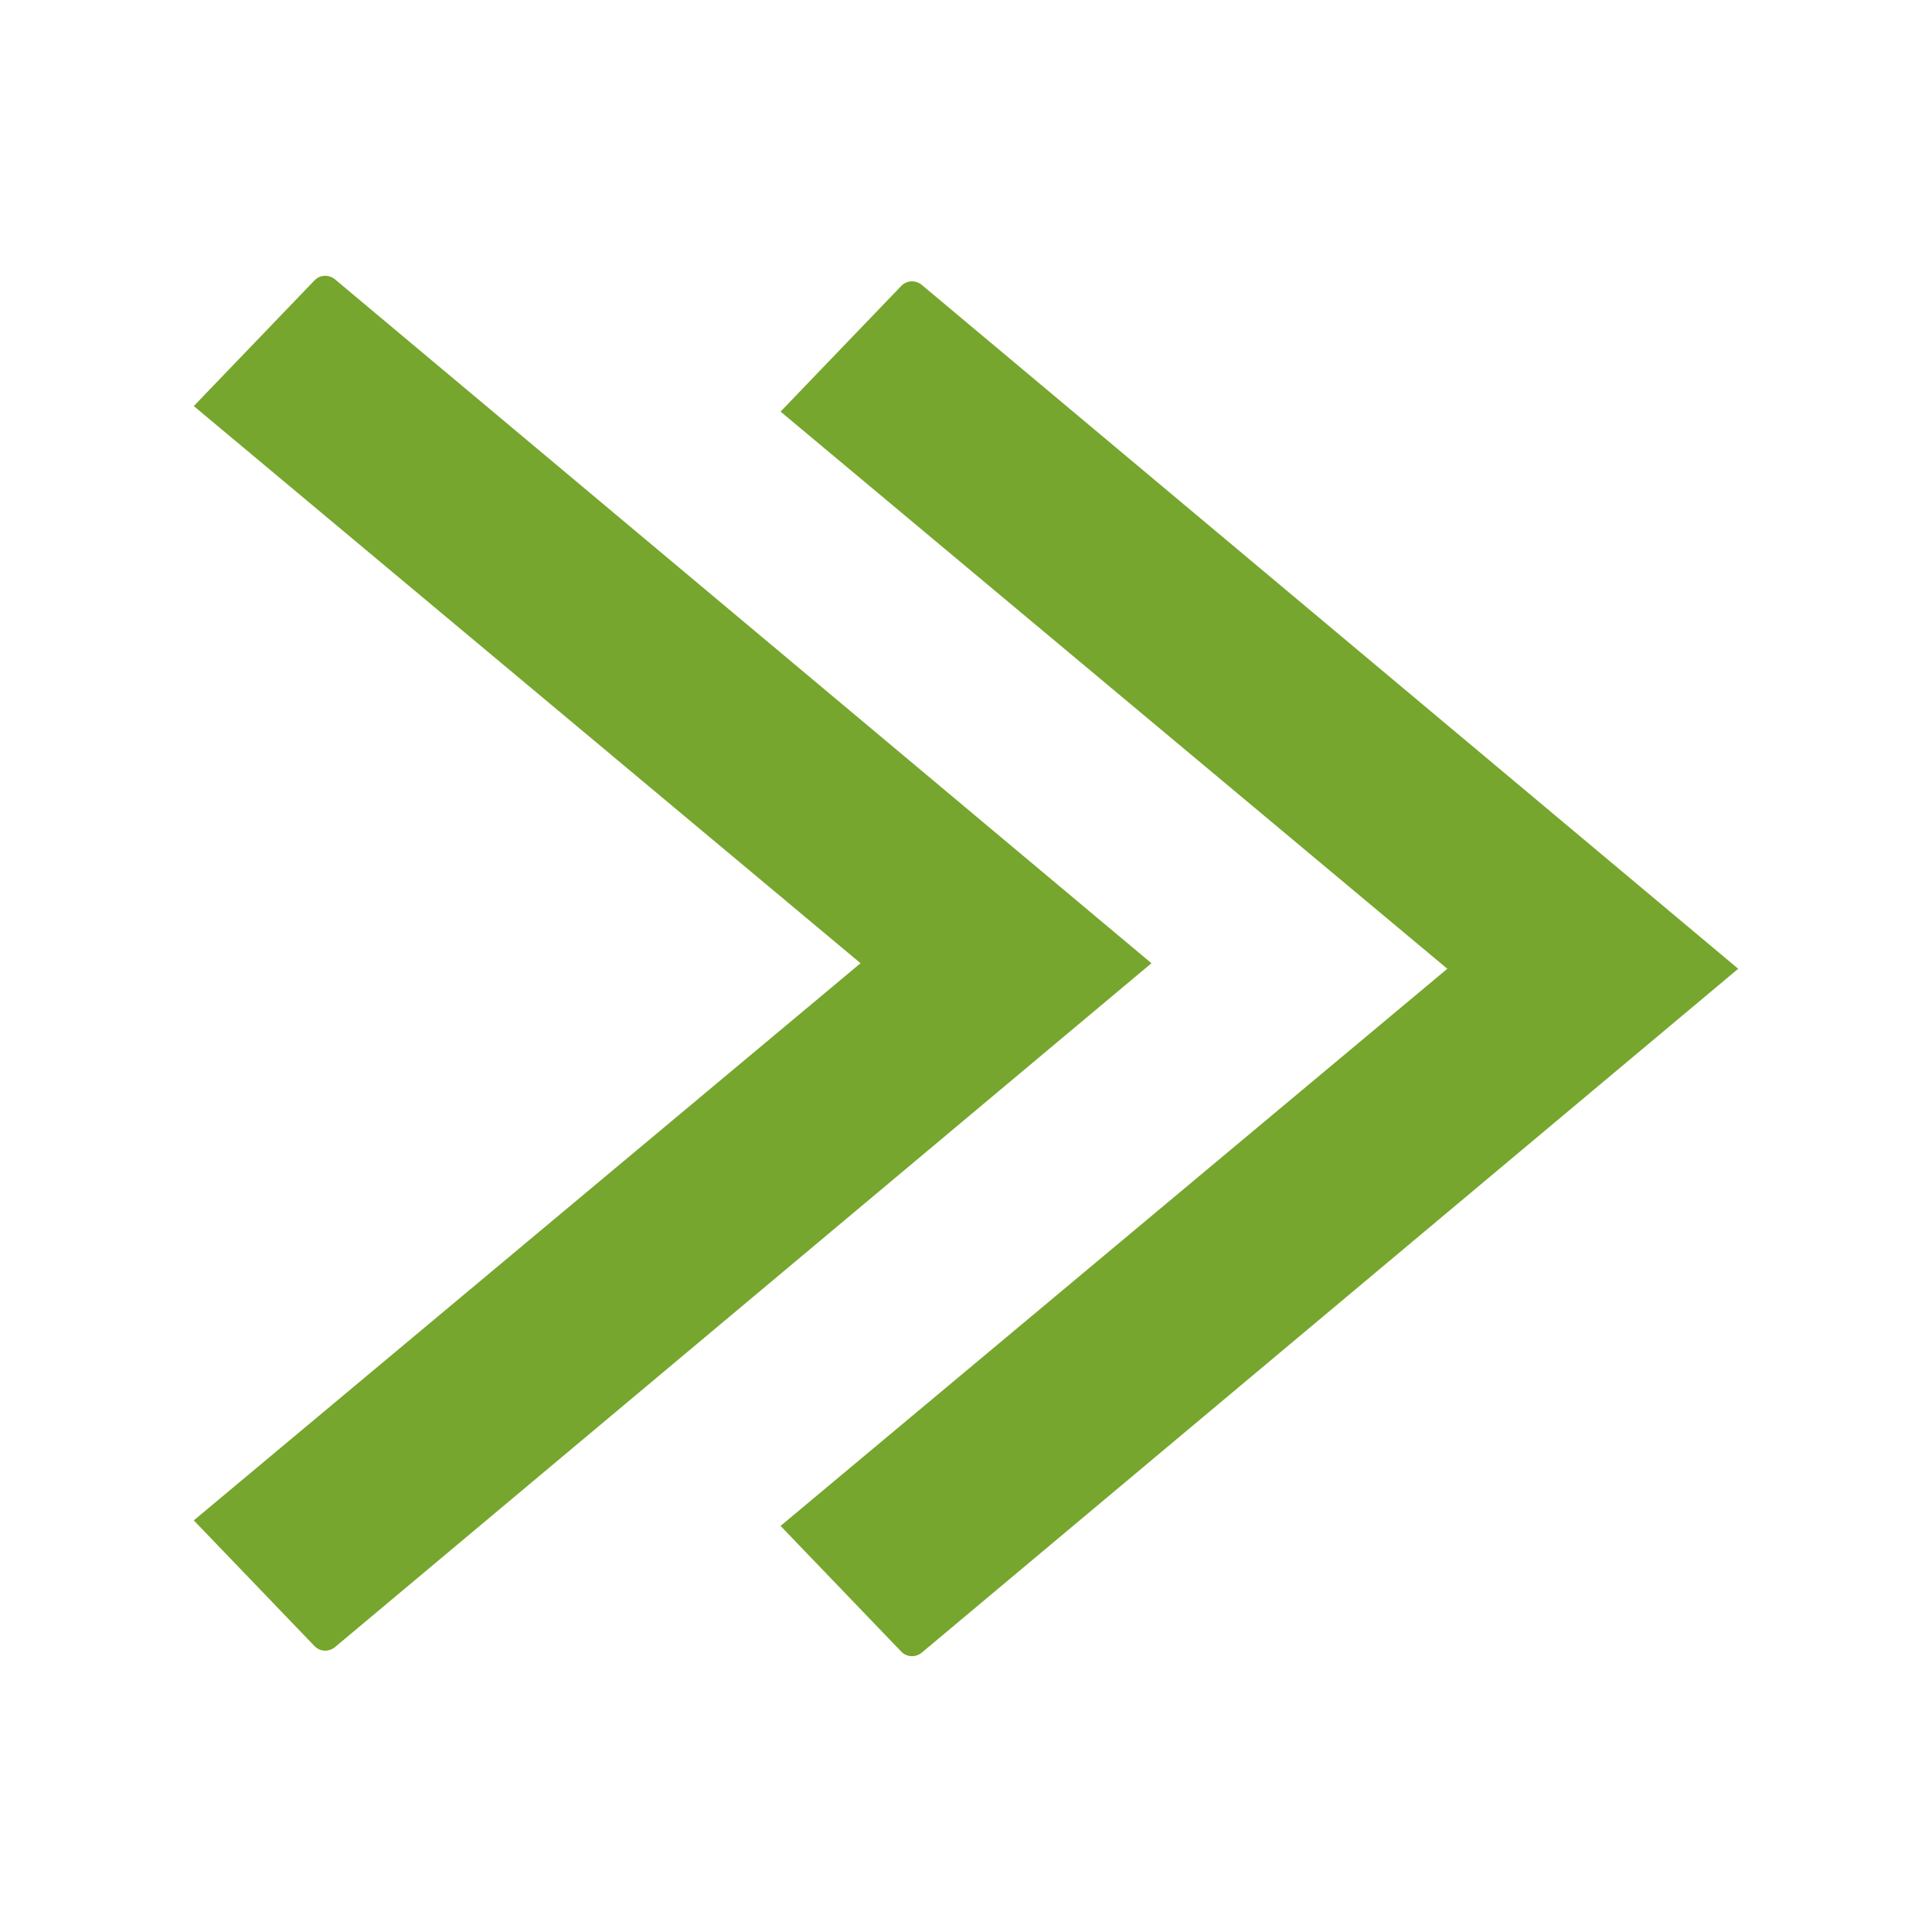
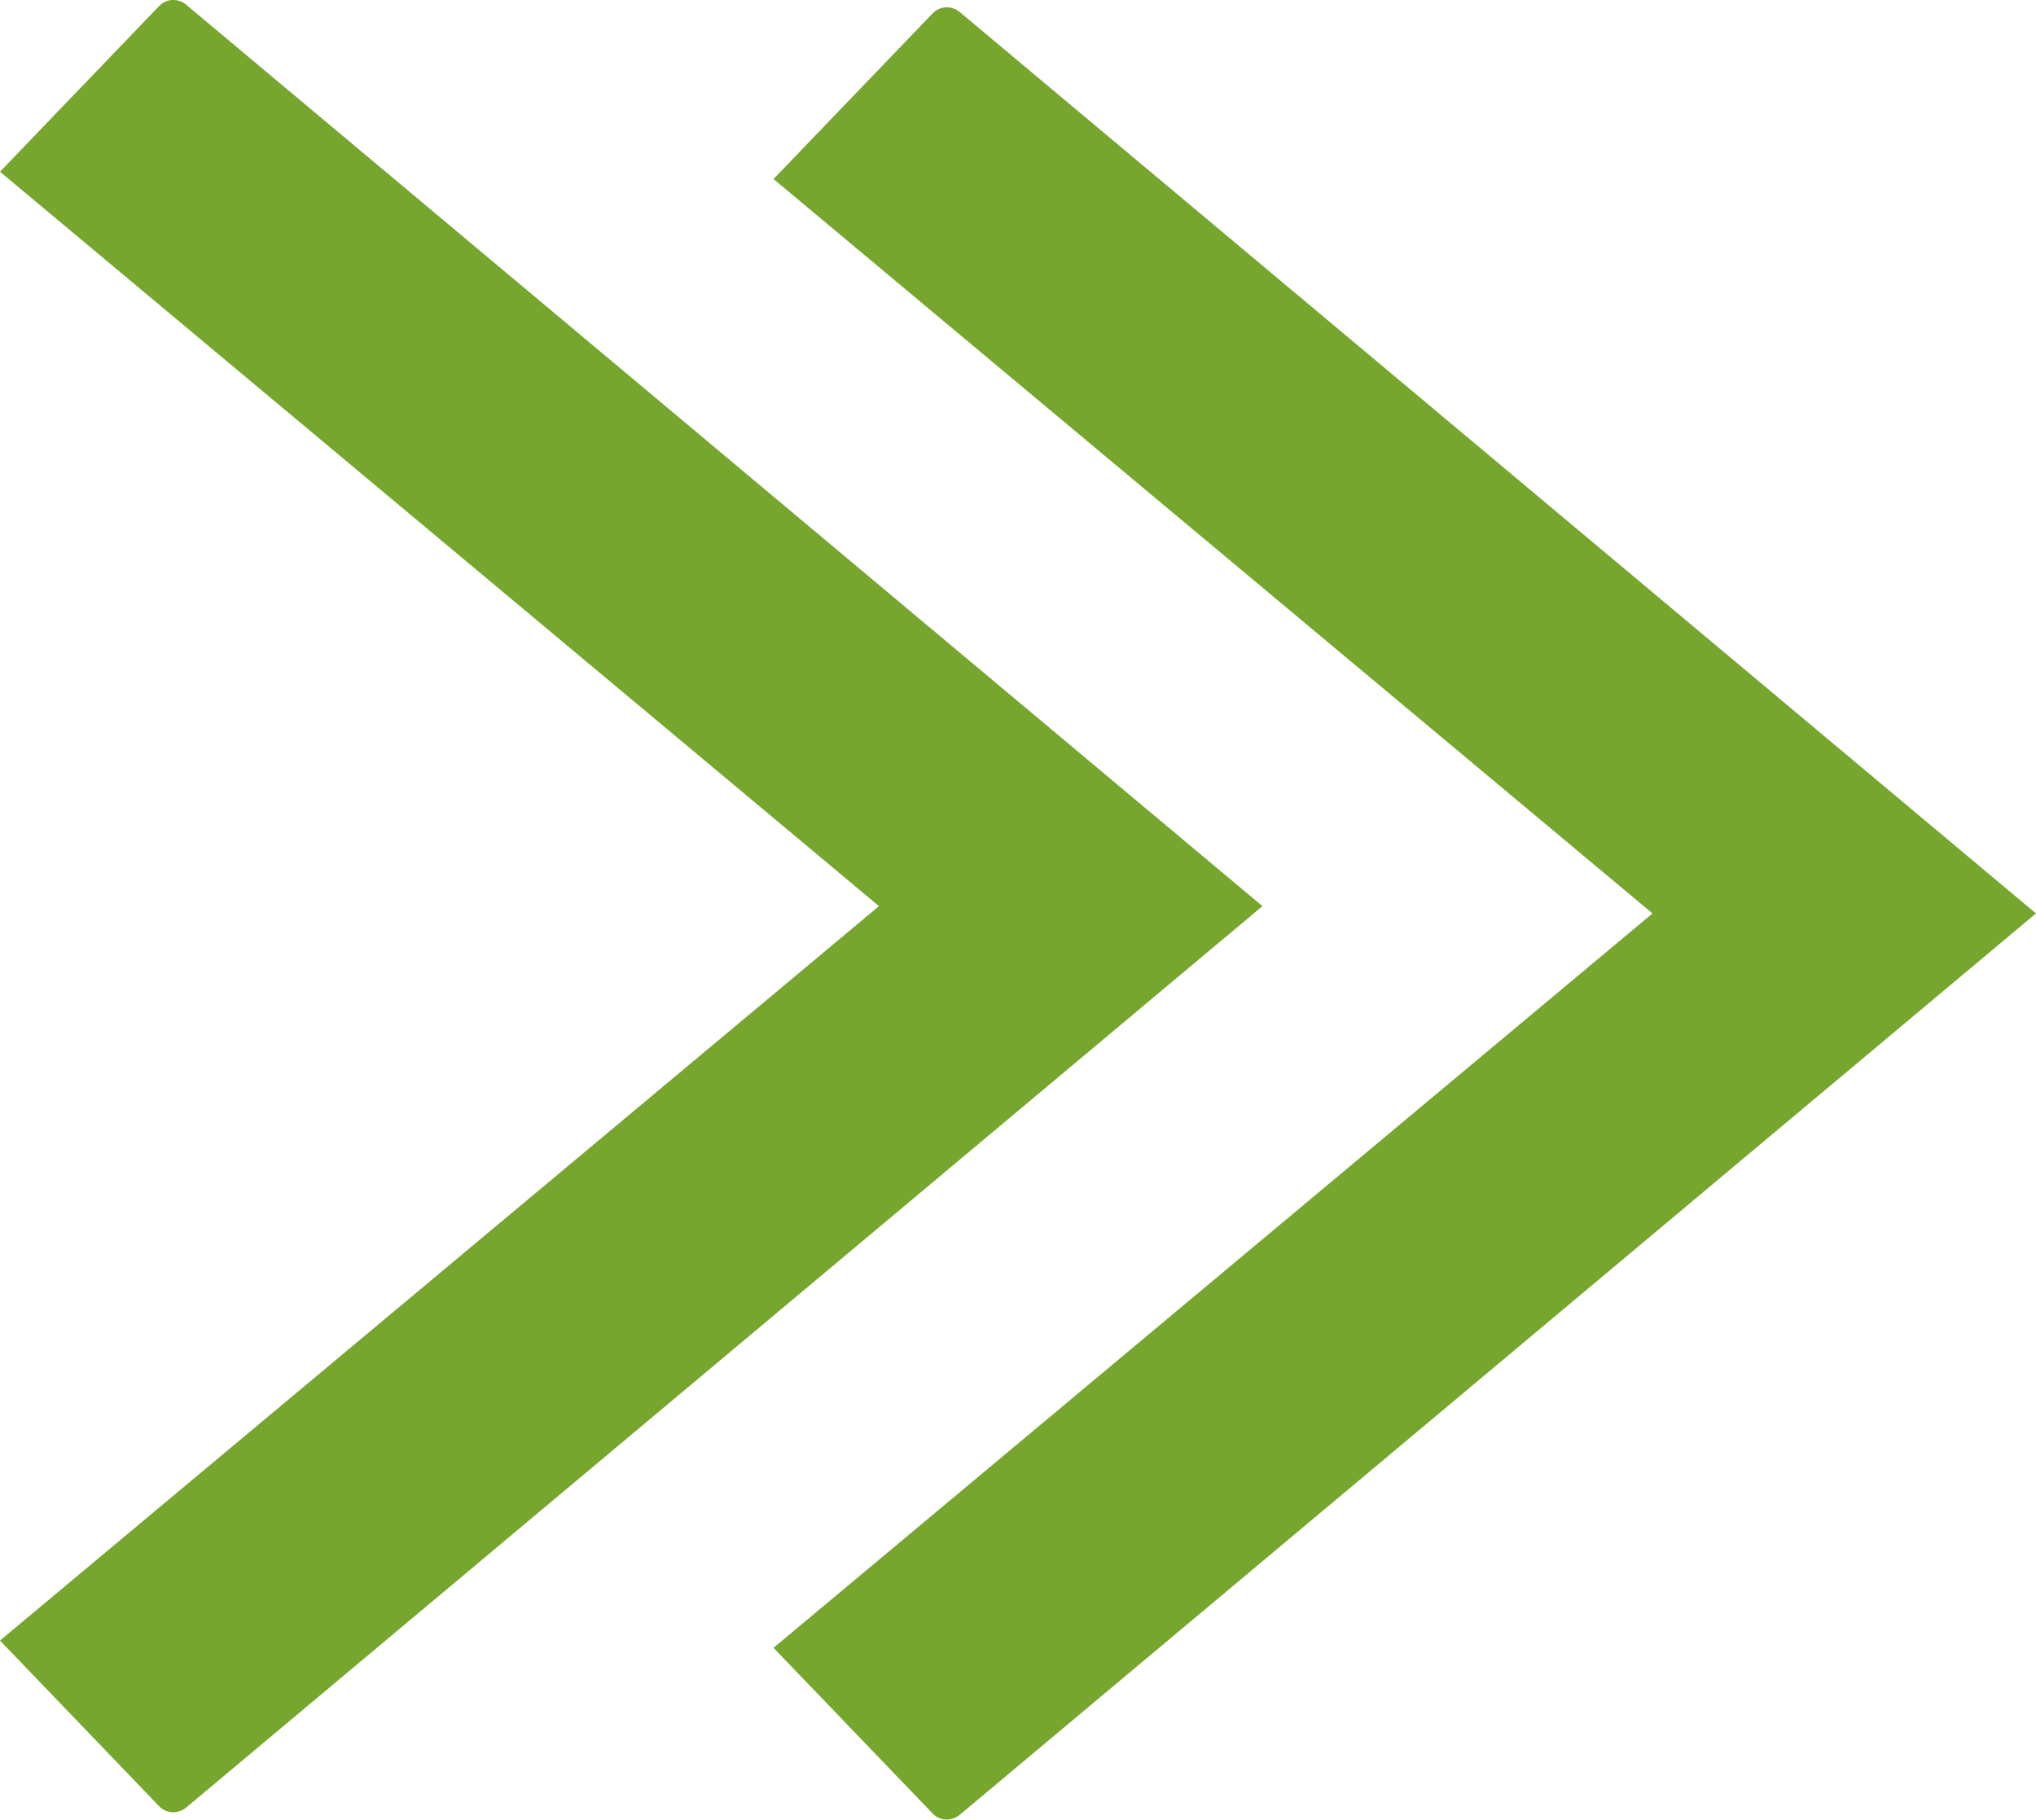
- <svg xmlns="http://www.w3.org/2000/svg" width="40" height="40">
-   <g>
-     <rect fill="none" id="canvas_background" height="42" width="42" y="-1" x="-1" />
+ <svg xmlns="http://www.w3.org/2000/svg" id="svg373" version="1.1" height="28.58" width="31.976">
+   <defs id="defs377" />
+   <g id="g359">
+     <rect x="-1" y="-1" width="42" height="42" id="canvas_background" fill="none" />
  </g>
-   <g>
-     <style transform="matrix(0.02442117,0,0,0.02442117,0,0) " type="text/css">.st0{fill:none;}
+   <g transform="translate(-4.012196,-5.710195)" id="g371">
+     <style id="style365" type="text/css" transform="matrix(0.02442117,0,0,0.02442117,0,0) ">.st0{fill:none;}
	.st1{fill:#76A62D;}</style>
-     <g stroke="null" id="svg_24">
-       <g stroke="null" transform="matrix(0.05730393,0,0,0.05730393,-29.71373,-29.41805) " id="svg_21" fill="#76a62d">
-         <path stroke="null" id="svg_22" d="m934.545,861.385l-295,-247.1c-2.2,-1.8 -5.4,-1.7 -7.4,0.4l-43.6,45.4l240.9,201.3l-240.9,201.3l43.6,45.4c2,2.1 5.2,2.2 7.4,0.4l295,-247.1z" class="st1" />
-         <path stroke="null" id="svg_23" d="m1146.545,863.385l-295,-247.1c-2.2,-1.8 -5.4,-1.7 -7.4,0.4l-43.6,45.4l240.9,201.3l-240.9,201.3l43.6,45.4c2,2.1 5.2,2.2 7.4,0.4l295,-247.1z" class="st1" />
+     <g id="svg_24" stroke="null">
+       <g fill="#76a62d" id="svg_21" transform="matrix(0.05730393,0,0,0.05730393,-29.71373,-29.41805)" stroke="null">
+         <path class="st1" d="m 934.545,861.385 -295,-247.1 c -2.2,-1.8 -5.4,-1.7 -7.4,0.4 l -43.6,45.4 240.9,201.3 -240.9,201.3 43.6,45.4 c 2,2.1 5.2,2.2 7.4,0.4 z" id="svg_22" stroke="null" />
+         <path class="st1" d="m 1146.545,863.385 -295,-247.1 c -2.2,-1.8 -5.4,-1.7 -7.4,0.4 l -43.6,45.4 240.9,201.3 -240.9,201.3 43.6,45.4 c 2,2.1 5.2,2.2 7.4,0.4 z" id="svg_23" stroke="null" />
      </g>
    </g>
  </g>
</svg>
